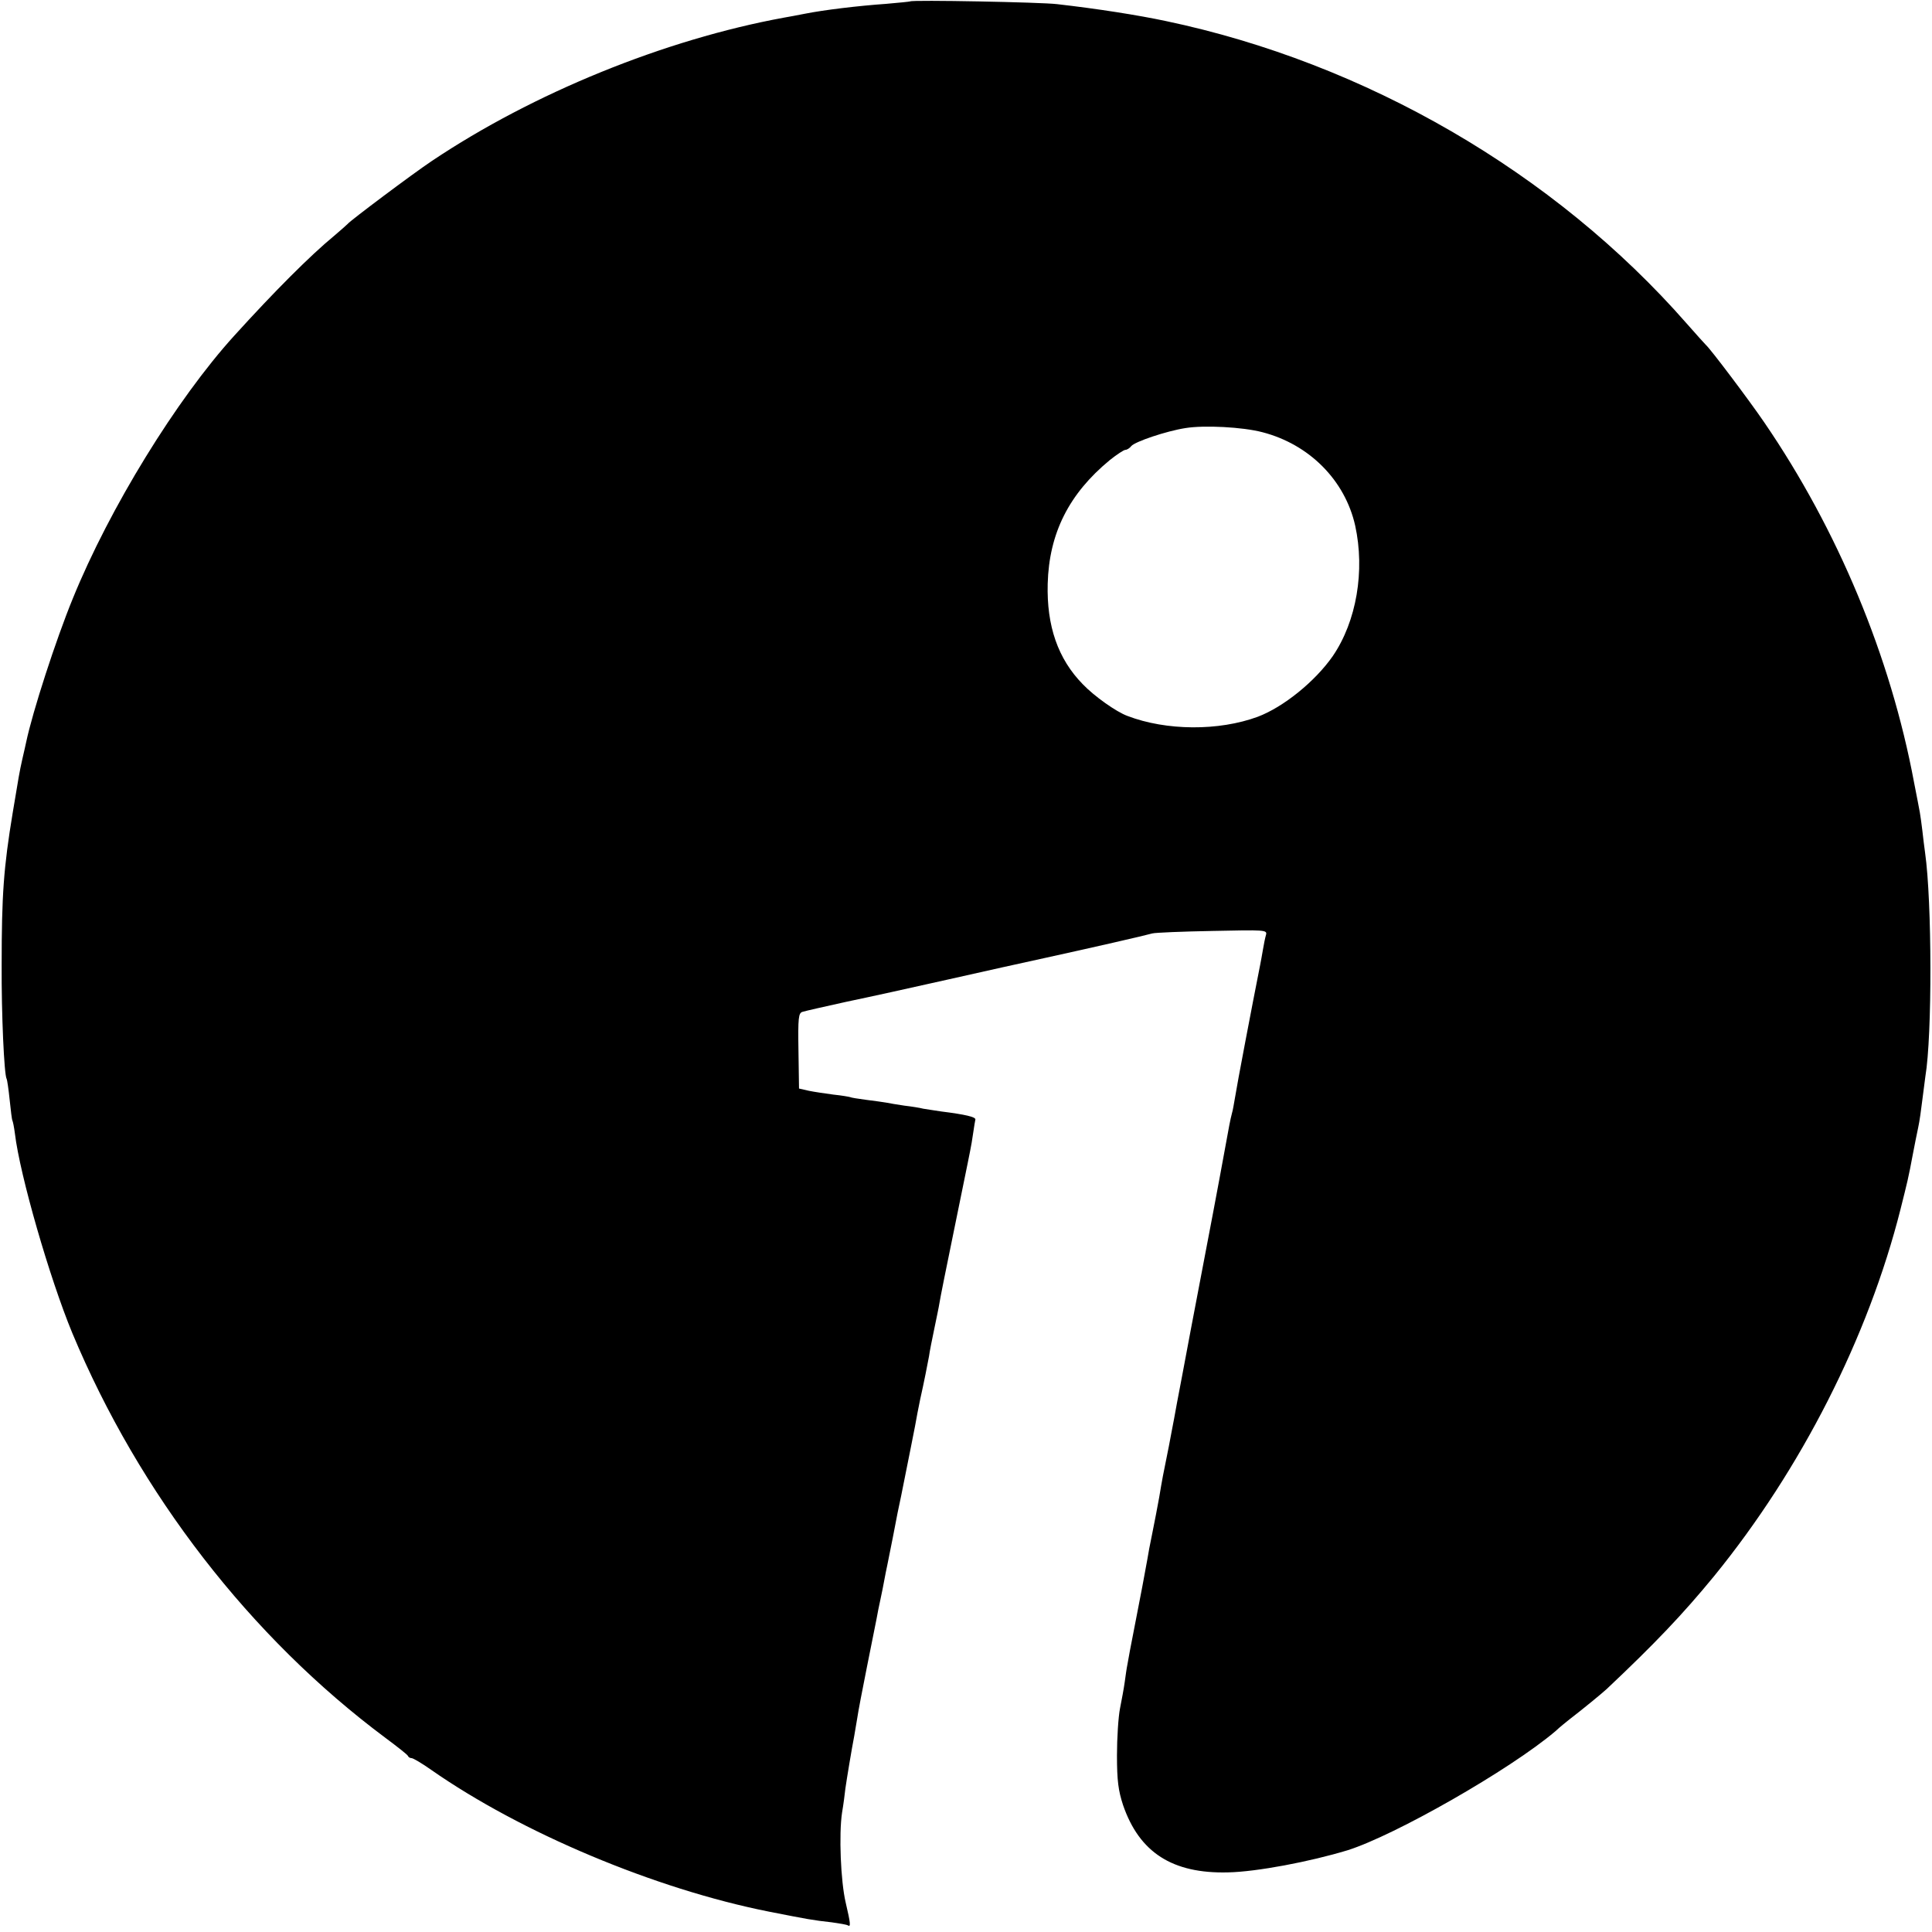
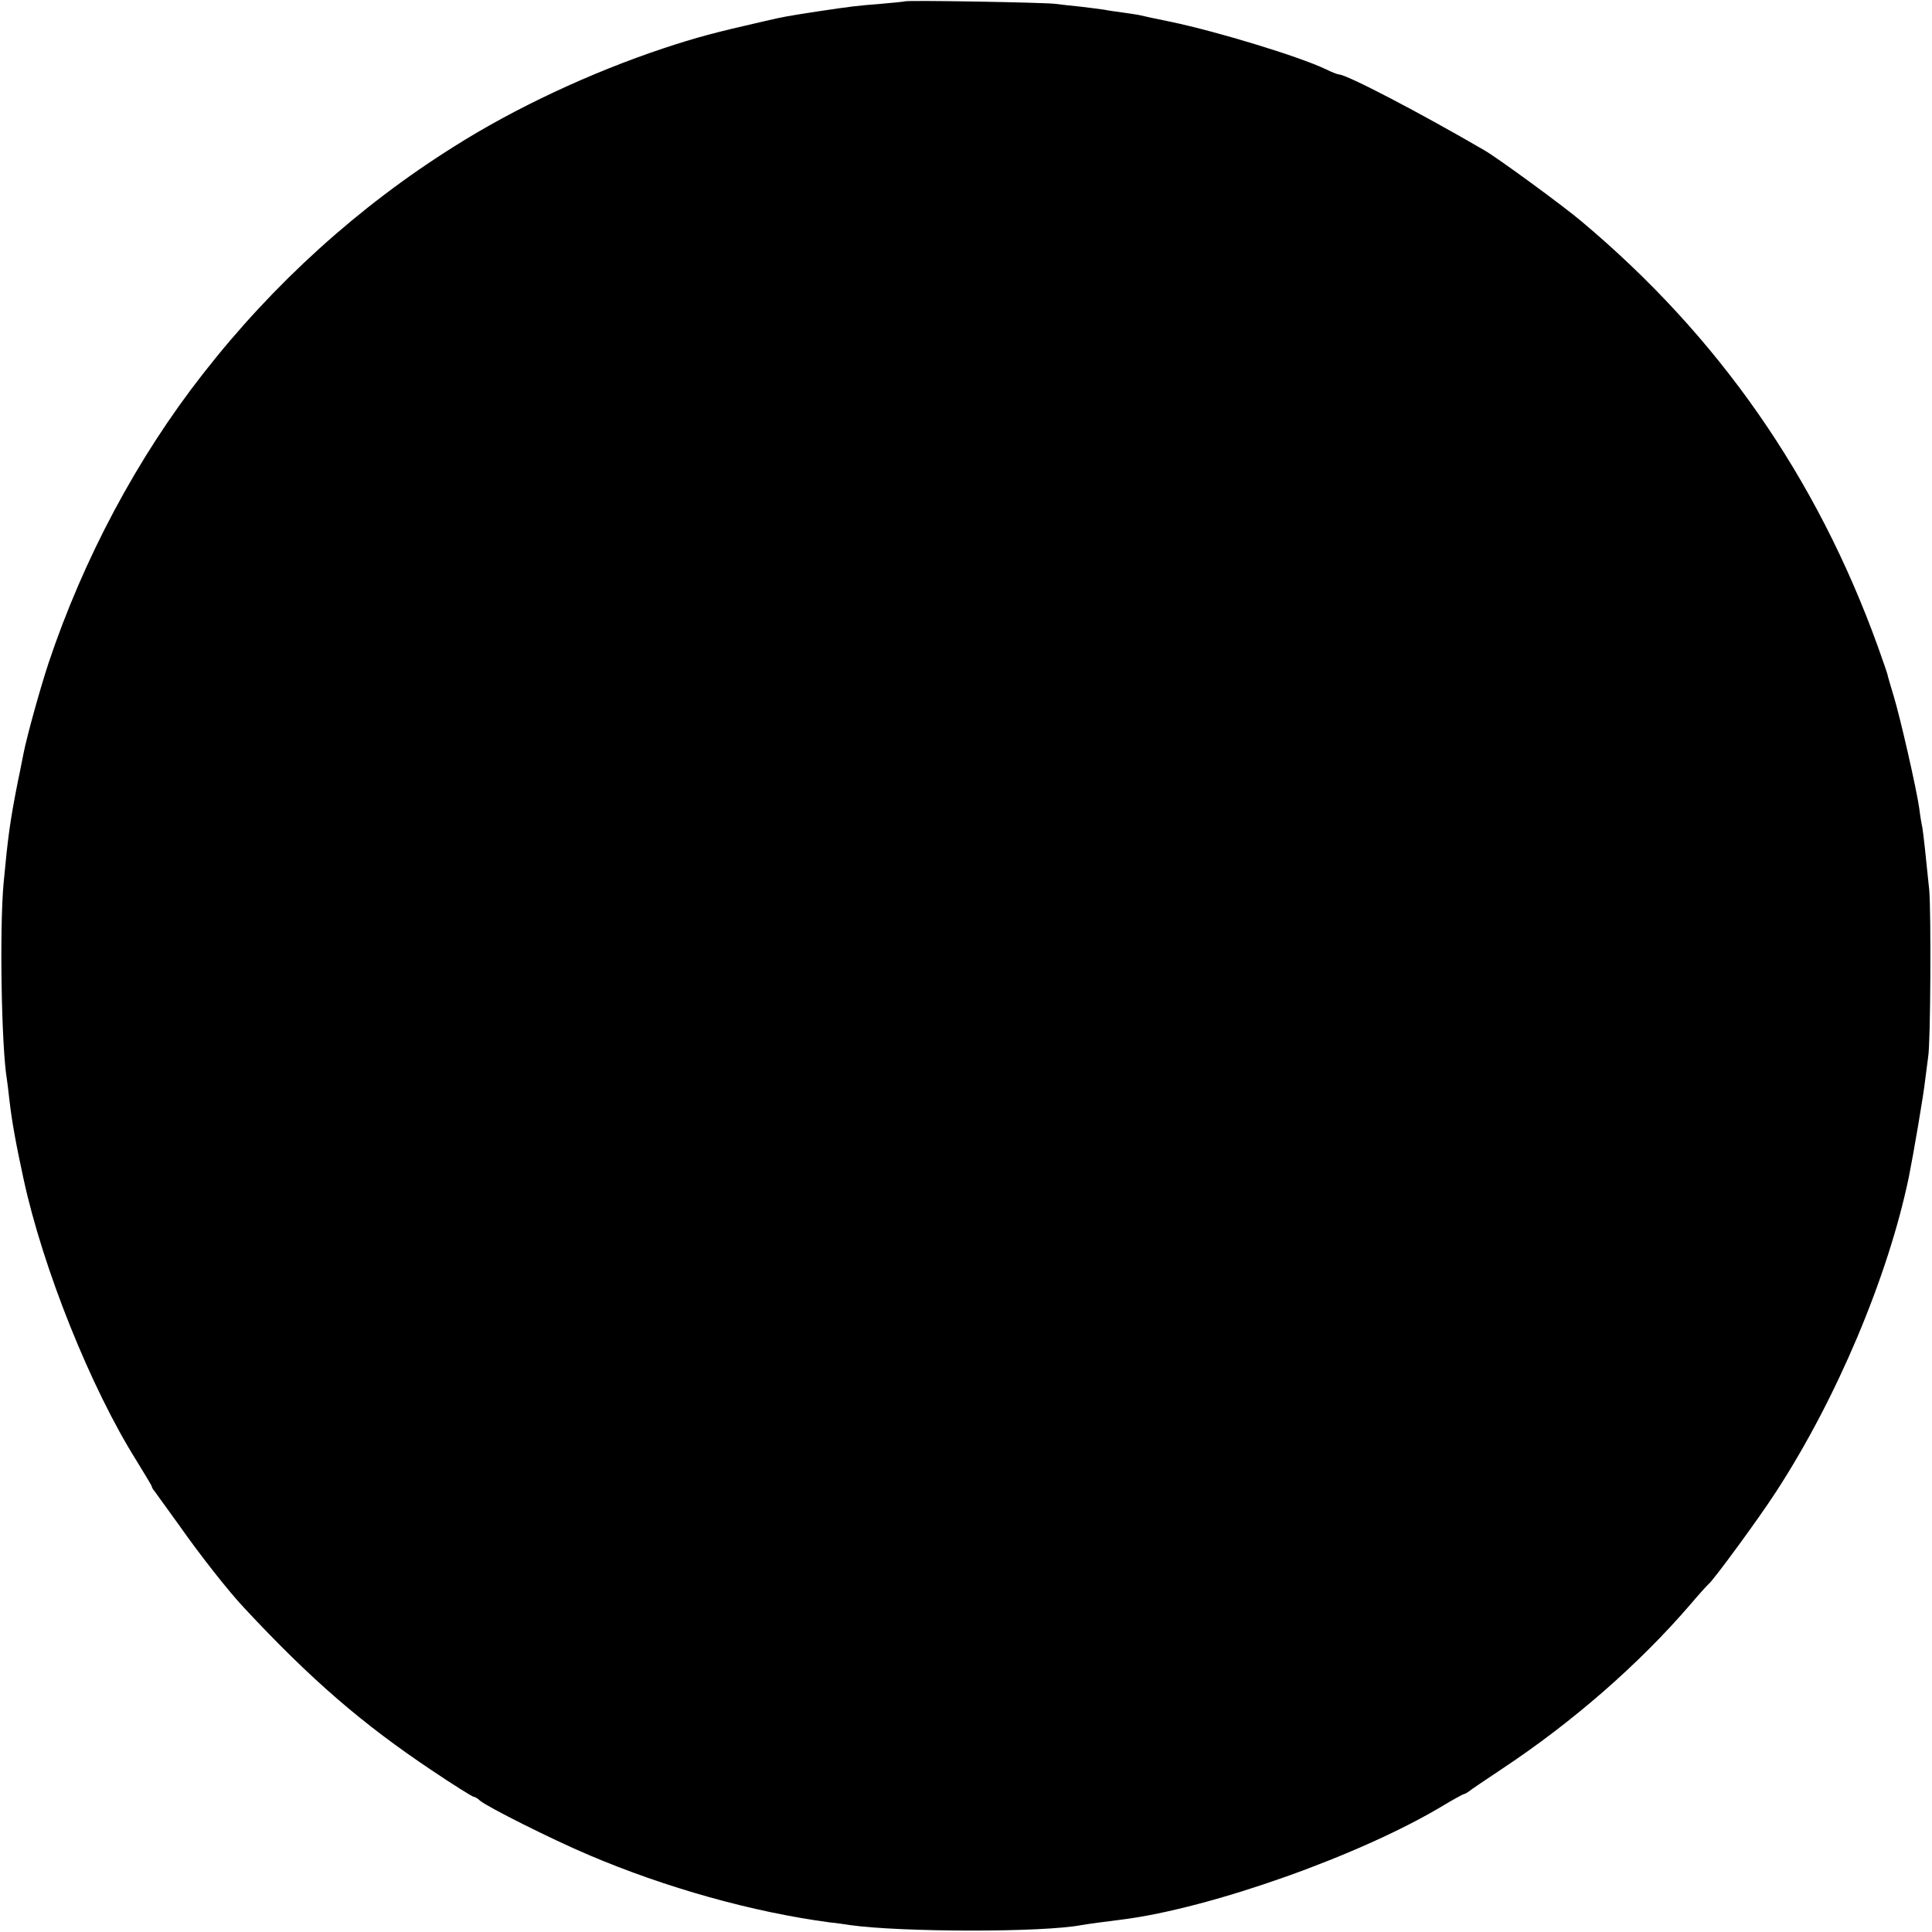
<svg xmlns="http://www.w3.org/2000/svg" version="1.0" width="700pt" height="700pt" viewBox="0 0 700 700" preserveAspectRatio="xMidYMid meet">
  <g transform="translate(0,700) scale(0.1,-0.1)" fill="#000000" stroke="none">
-     <path d="M3298 6995 c-2 -1 -41 -5 -88 -9 -100 -7 -225 -22 -295 -36 -27 -5 -61 -12 -75 -14 -431 -79 -908 -273 -1275 -519 -69 -46 -297 -217 -305 -228 -3 -3 -25 -23 -50 -44 -85 -70 -216 -201 -361 -361 -209 -230 -452 -625 -585 -952 -62 -151 -146 -411 -169 -520 -2 -9 -8 -37 -14 -62 -11 -49 -13 -63 -35 -195 -33 -199 -40 -299 -40 -550 -1 -179 9 -399 18 -414 2 -3 7 -37 11 -76 4 -38 8 -72 10 -75 2 -4 6 -24 9 -47 18 -151 126 -525 208 -723 243 -582 645 -1102 1135 -1467 43 -32 80 -61 81 -65 2 -5 8 -8 13 -8 6 0 38 -19 72 -43 325 -227 810 -431 1222 -513 143 -28 157 -31 229 -39 28 -4 53 -8 58 -11 11 -7 10 6 -8 83 -18 77 -25 248 -13 326 5 29 10 68 12 87 5 35 23 144 32 190 2 13 7 42 11 65 3 22 19 105 35 185 16 80 32 159 35 175 3 17 9 48 14 70 5 22 11 54 14 70 3 17 8 41 11 55 3 14 12 59 20 100 15 79 21 109 30 150 3 14 7 36 10 50 3 14 14 70 25 125 11 55 22 111 24 125 3 14 7 36 10 50 14 62 27 129 32 156 2 16 11 61 19 99 8 39 17 81 19 95 2 14 25 129 51 255 26 127 49 239 51 250 2 11 6 31 9 45 3 14 8 43 11 65 3 22 7 44 8 49 1 9 -36 18 -124 29 -25 4 -54 8 -65 10 -11 3 -42 8 -68 11 -27 4 -57 9 -66 11 -10 2 -42 6 -72 10 -30 4 -56 8 -59 10 -3 1 -30 6 -60 9 -30 4 -71 10 -90 14 l-35 8 -2 136 c-2 121 0 138 15 142 9 3 80 19 157 36 77 16 241 52 365 80 124 28 286 64 360 80 160 35 357 80 385 88 11 3 109 7 218 9 189 4 199 4 194 -14 -3 -10 -8 -34 -11 -53 -3 -19 -8 -44 -10 -55 -29 -146 -85 -440 -91 -480 -4 -22 -8 -48 -11 -57 -3 -10 -7 -30 -10 -45 -12 -67 -55 -299 -79 -423 -14 -74 -32 -169 -40 -210 -17 -90 -19 -98 -51 -270 -14 -74 -28 -146 -30 -160 -3 -14 -11 -59 -19 -100 -22 -108 -24 -119 -35 -185 -6 -33 -17 -91 -25 -130 -8 -38 -16 -81 -18 -95 -11 -60 -27 -147 -32 -170 -14 -74 -27 -138 -31 -160 -2 -14 -7 -36 -9 -50 -3 -14 -7 -43 -10 -65 -3 -22 -11 -65 -17 -95 -6 -30 -11 -107 -11 -170 0 -92 5 -128 22 -180 59 -172 179 -249 380 -244 104 2 298 39 433 80 172 54 589 292 753 431 17 16 41 35 51 43 47 36 120 96 135 110 175 165 276 271 390 410 315 387 558 865 675 1329 25 100 28 110 45 201 6 30 14 73 19 95 5 22 11 67 15 100 4 33 9 71 11 85 25 148 24 634 -1 810 -3 19 -7 56 -10 81 -3 25 -7 54 -9 65 -2 10 -11 60 -21 109 -85 456 -276 915 -543 1305 -56 82 -194 265 -211 280 -3 3 -35 38 -70 78 -479 547 -1164 944 -1888 1096 -99 21 -244 44 -393 61 -55 7 -526 16 -532 10z m1276 -1561 c170 -44 299 -174 336 -338 36 -164 5 -347 -81 -473 -64 -92 -179 -185 -272 -220 -141 -52 -331 -51 -472 3 -41 15 -121 72 -162 115 -90 92 -131 211 -127 364 5 183 77 326 225 448 25 20 51 37 56 37 6 0 16 6 22 14 14 16 126 54 196 65 68 11 207 4 279 -15z" />
+     <path d="M3278 6995 c-2 -1 -41 -5 -88 -9 -87 -7 -105 -9 -225 -27 -116 -18 -123 -19 -192 -35 -184 -42 -248 -59 -369 -99 -264 -88 -538 -216 -759 -356 -346 -217 -655 -497 -910 -824 -238 -304 -432 -668 -559 -1047 -31 -94 -79 -267 -91 -329 -3 -13 -11 -58 -20 -99 -29 -147 -36 -200 -52 -370 -15 -165 -8 -592 12 -711 2 -13 6 -46 9 -74 9 -78 23 -156 51 -285 70 -325 244 -759 410 -1023 30 -49 55 -90 55 -93 0 -3 4 -10 10 -17 5 -7 46 -64 91 -126 72 -103 179 -239 234 -297 243 -261 429 -421 682 -590 77 -52 145 -94 149 -94 4 0 15 -6 23 -14 27 -23 260 -140 392 -196 281 -120 597 -208 874 -245 22 -2 56 -7 75 -10 186 -26 698 -27 838 0 16 3 104 15 147 20 324 41 870 235 1167 415 37 22 70 40 73 40 3 0 11 5 18 10 7 6 62 43 122 83 253 168 492 376 678 592 33 39 63 72 67 75 17 13 181 236 245 335 219 336 406 779 481 1140 16 79 54 301 59 350 4 33 9 71 11 85 9 47 11 525 4 605 -13 130 -21 202 -25 227 -3 13 -8 43 -11 68 -9 67 -70 335 -94 412 -11 37 -21 70 -21 73 0 2 -16 49 -35 102 -222 615 -578 1125 -1074 1541 -66 56 -304 230 -351 257 -235 137 -500 275 -527 275 -4 0 -26 8 -48 19 -96 46 -391 136 -562 172 -54 11 -106 22 -117 25 -11 2 -38 6 -60 9 -22 3 -51 7 -65 10 -13 2 -52 7 -86 11 -33 3 -74 8 -90 10 -32 5 -540 14 -546 9z" />
  </g>
</svg>
